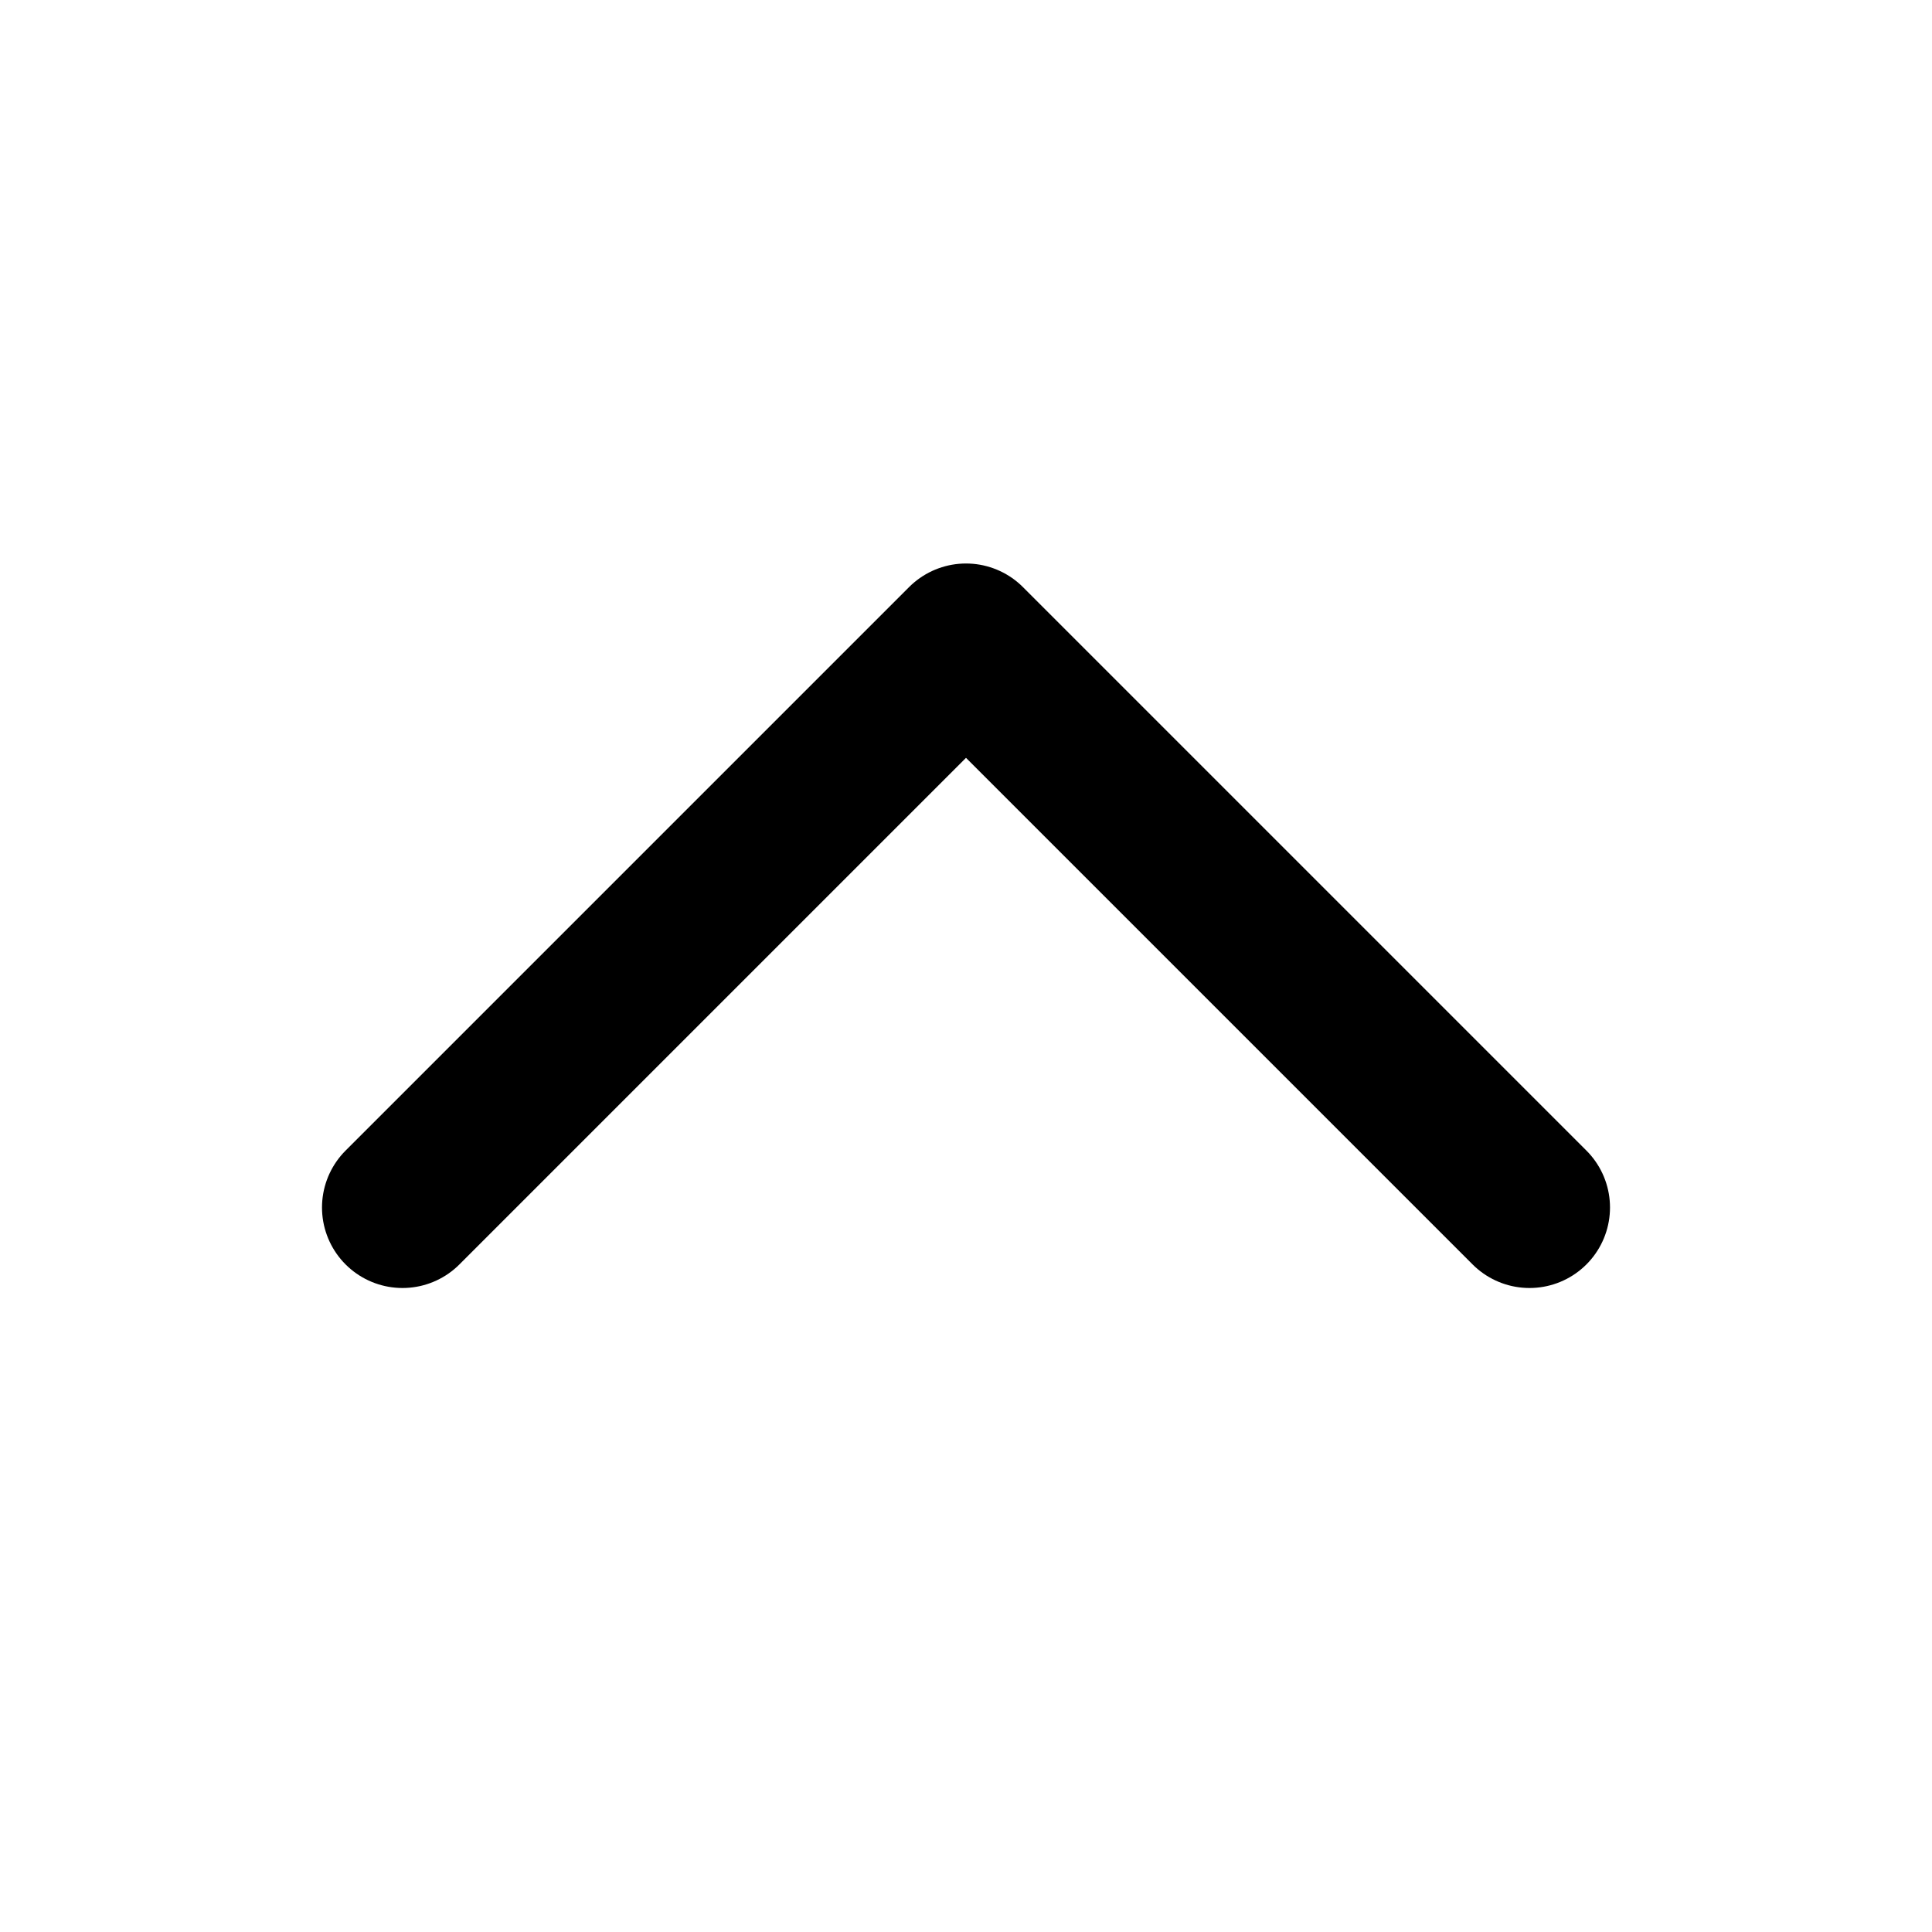
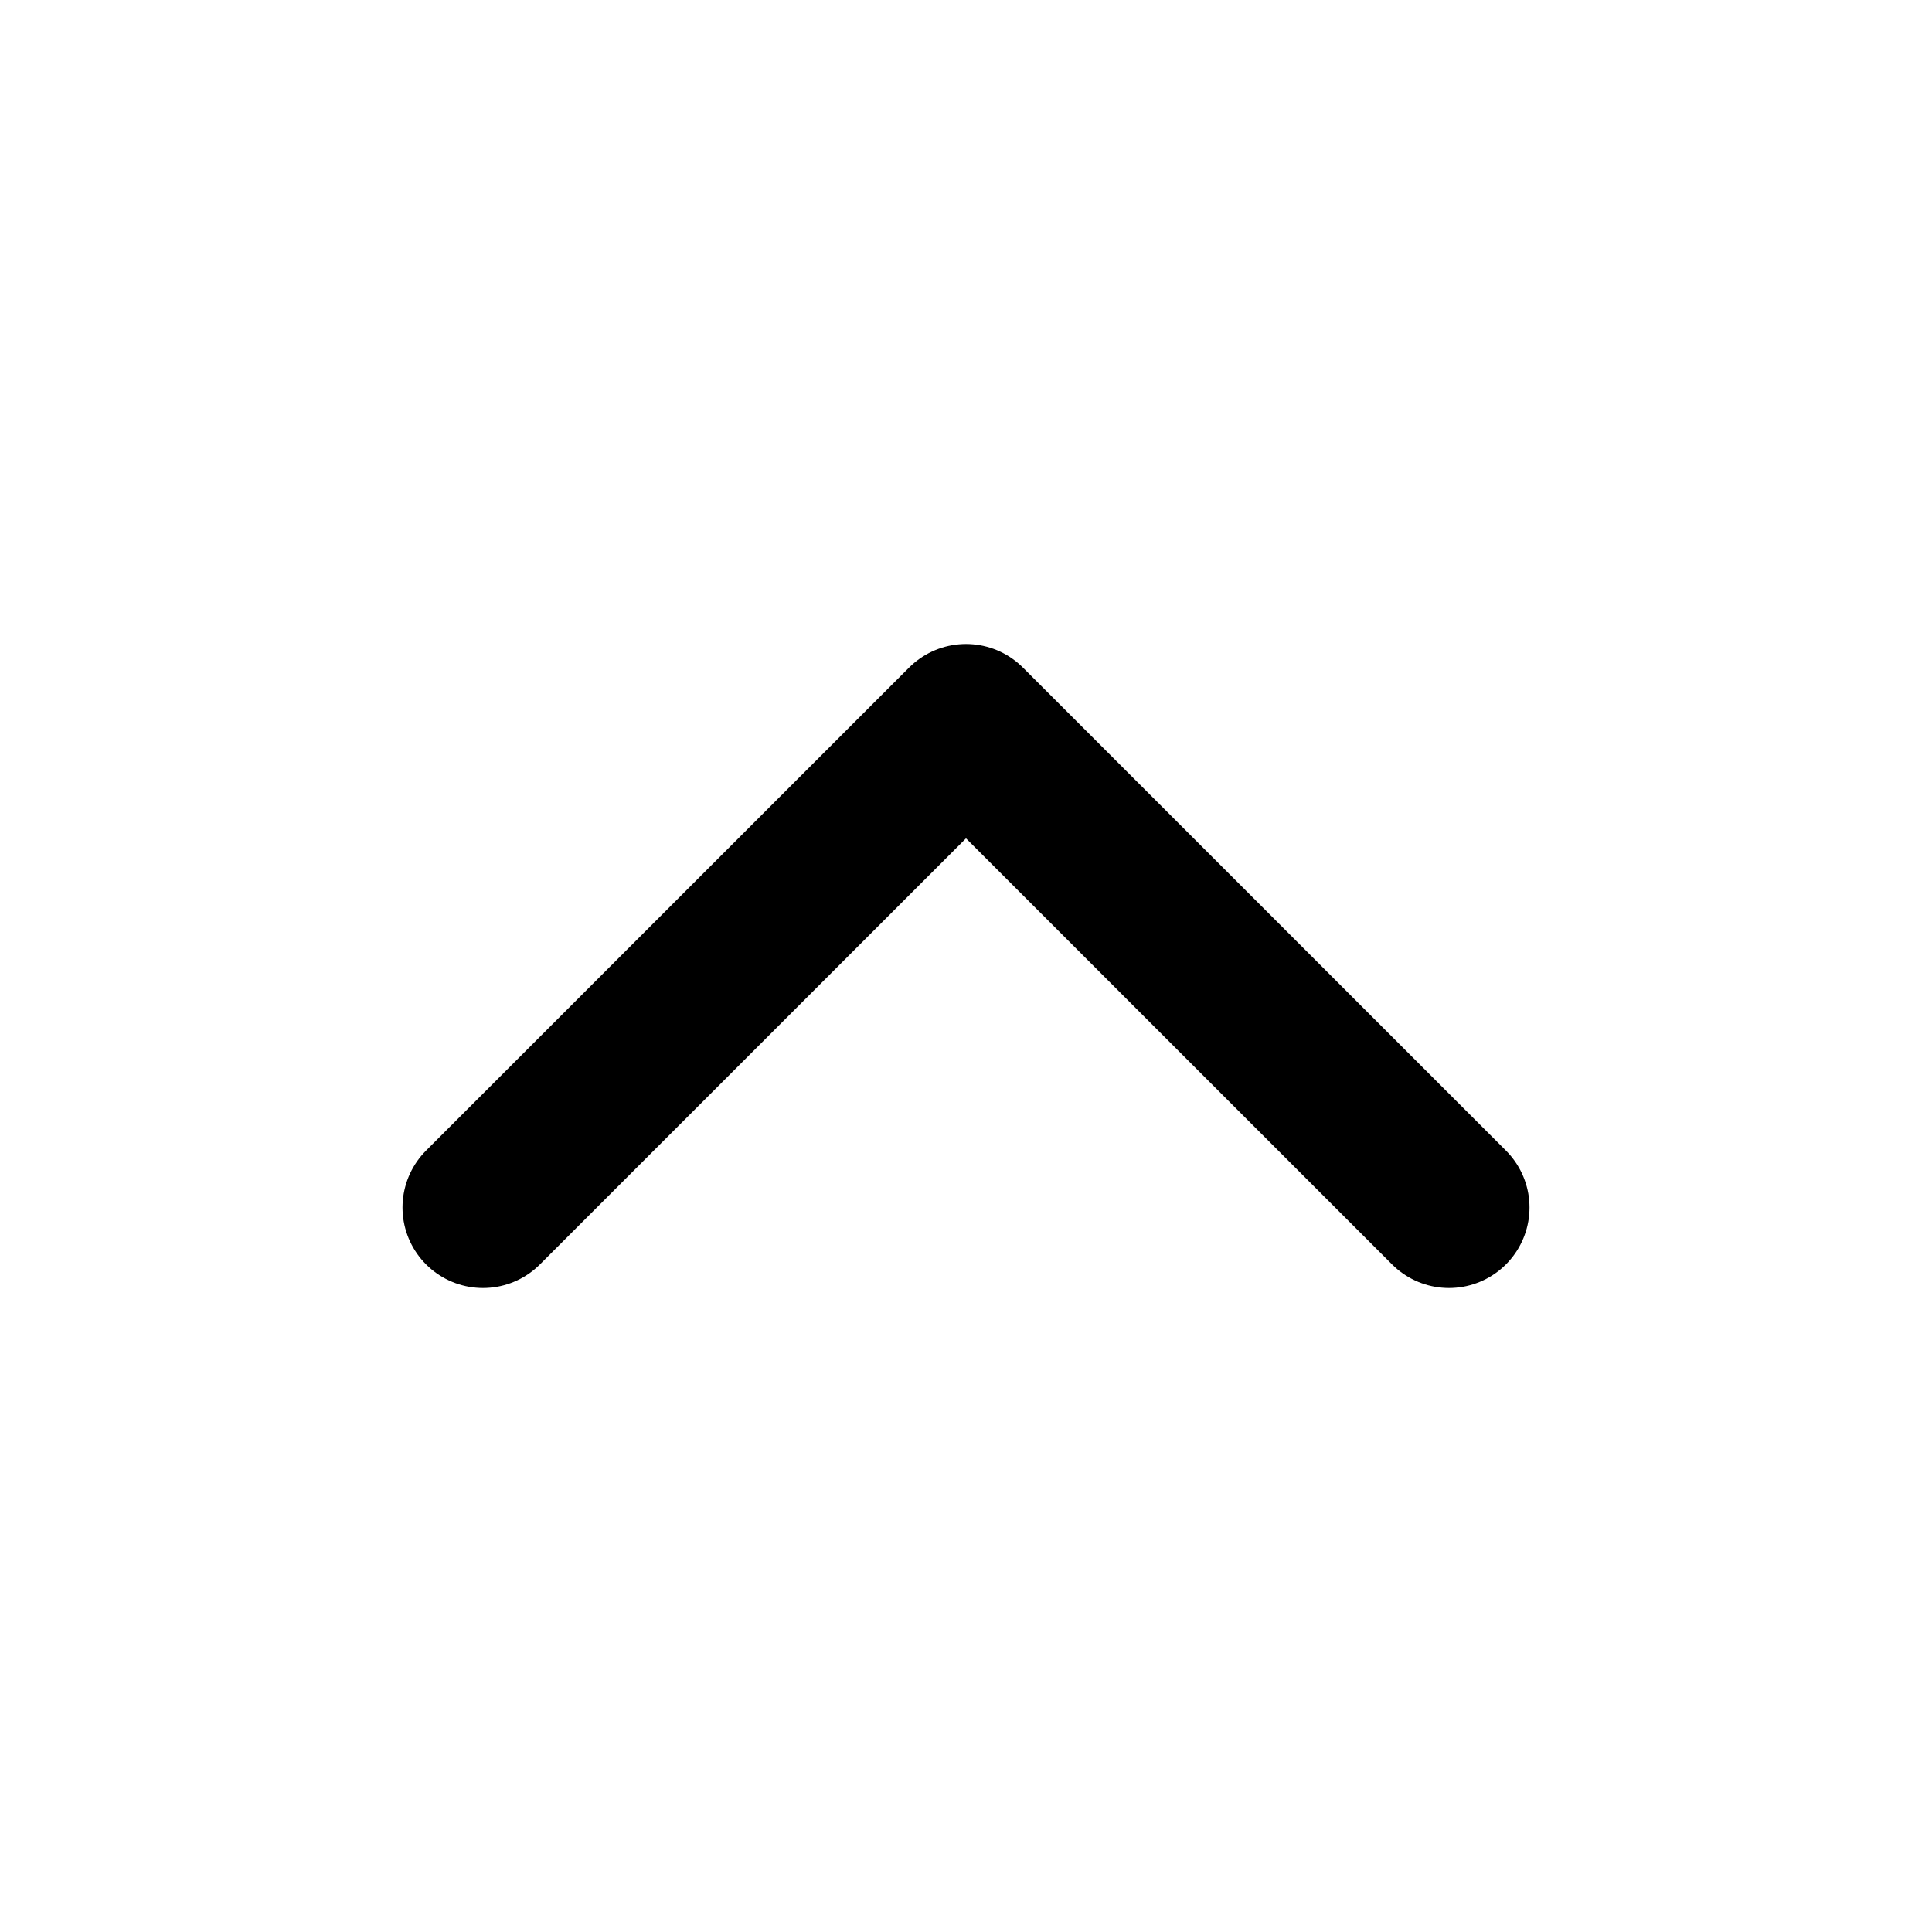
<svg xmlns="http://www.w3.org/2000/svg" width="24" height="24" viewBox="0 0 24 24" fill="none">
-   <path d="M19 15L12 8L5 15" stroke-width="2" stroke-linecap="round" stroke-linejoin="round" stroke="black" />
+   <path d="M18 15L12 9L6 15" stroke-width="2" stroke-linecap="round" stroke-linejoin="round" stroke="black" />
</svg>
